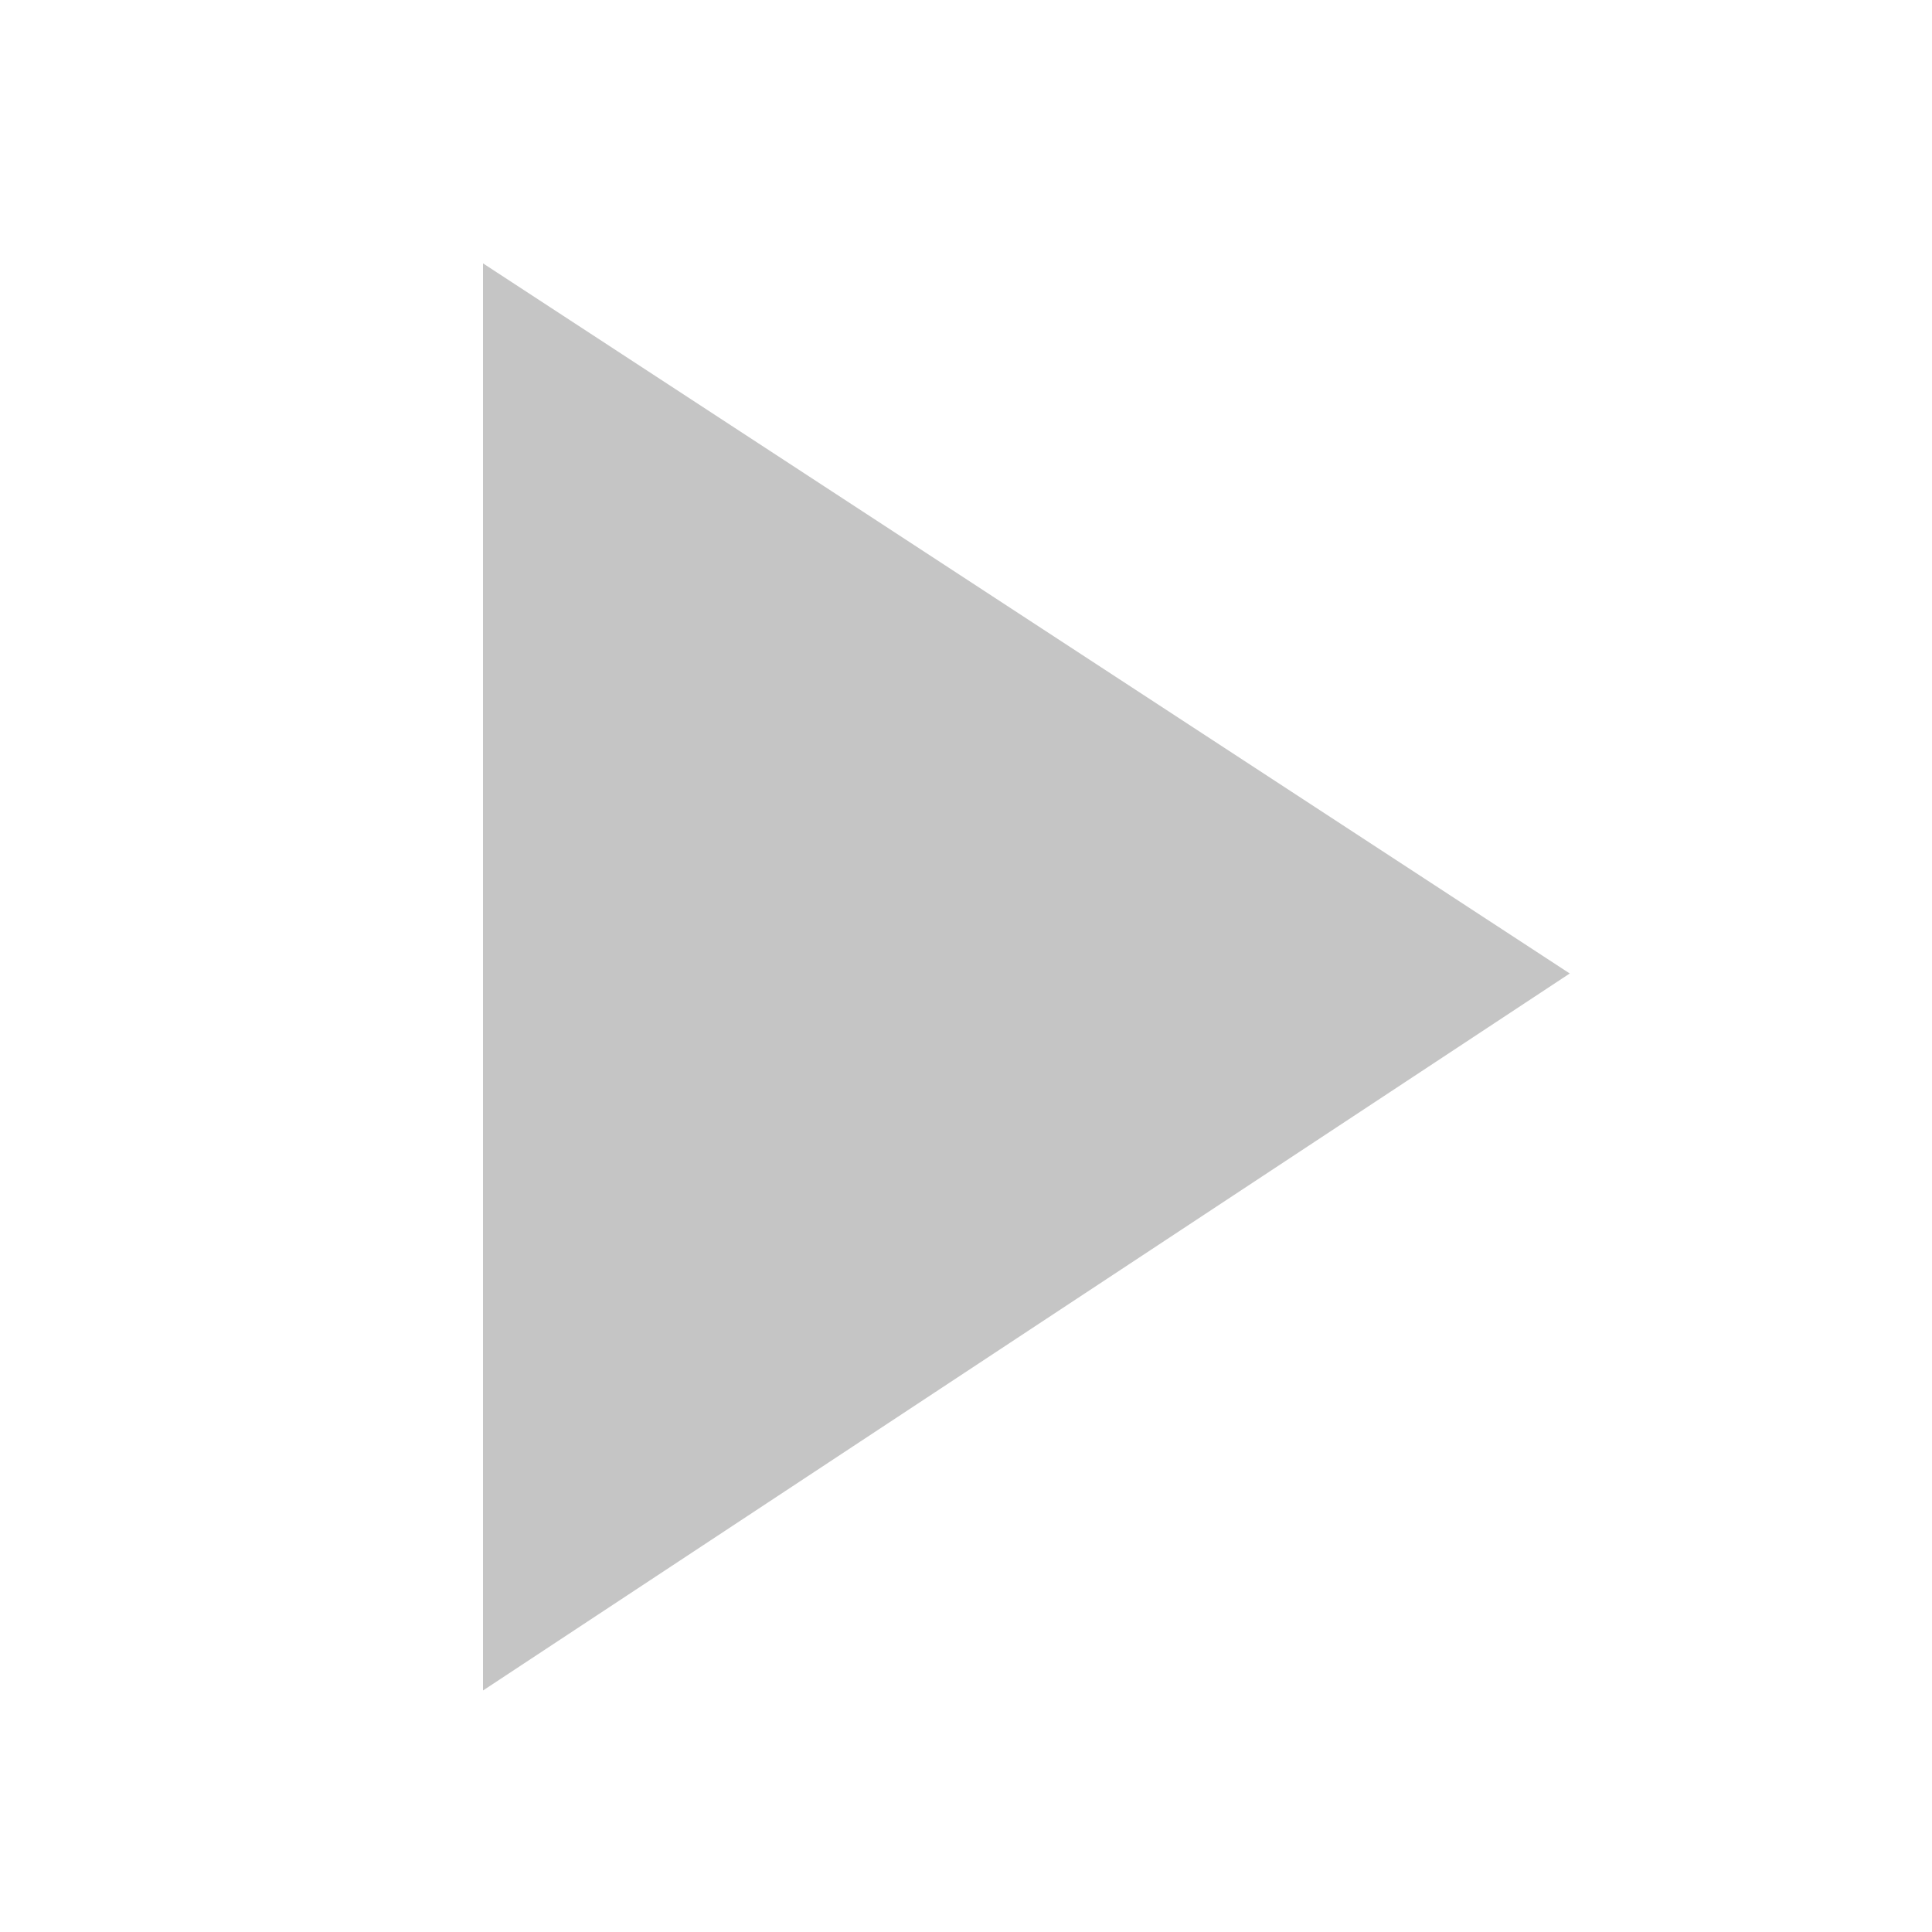
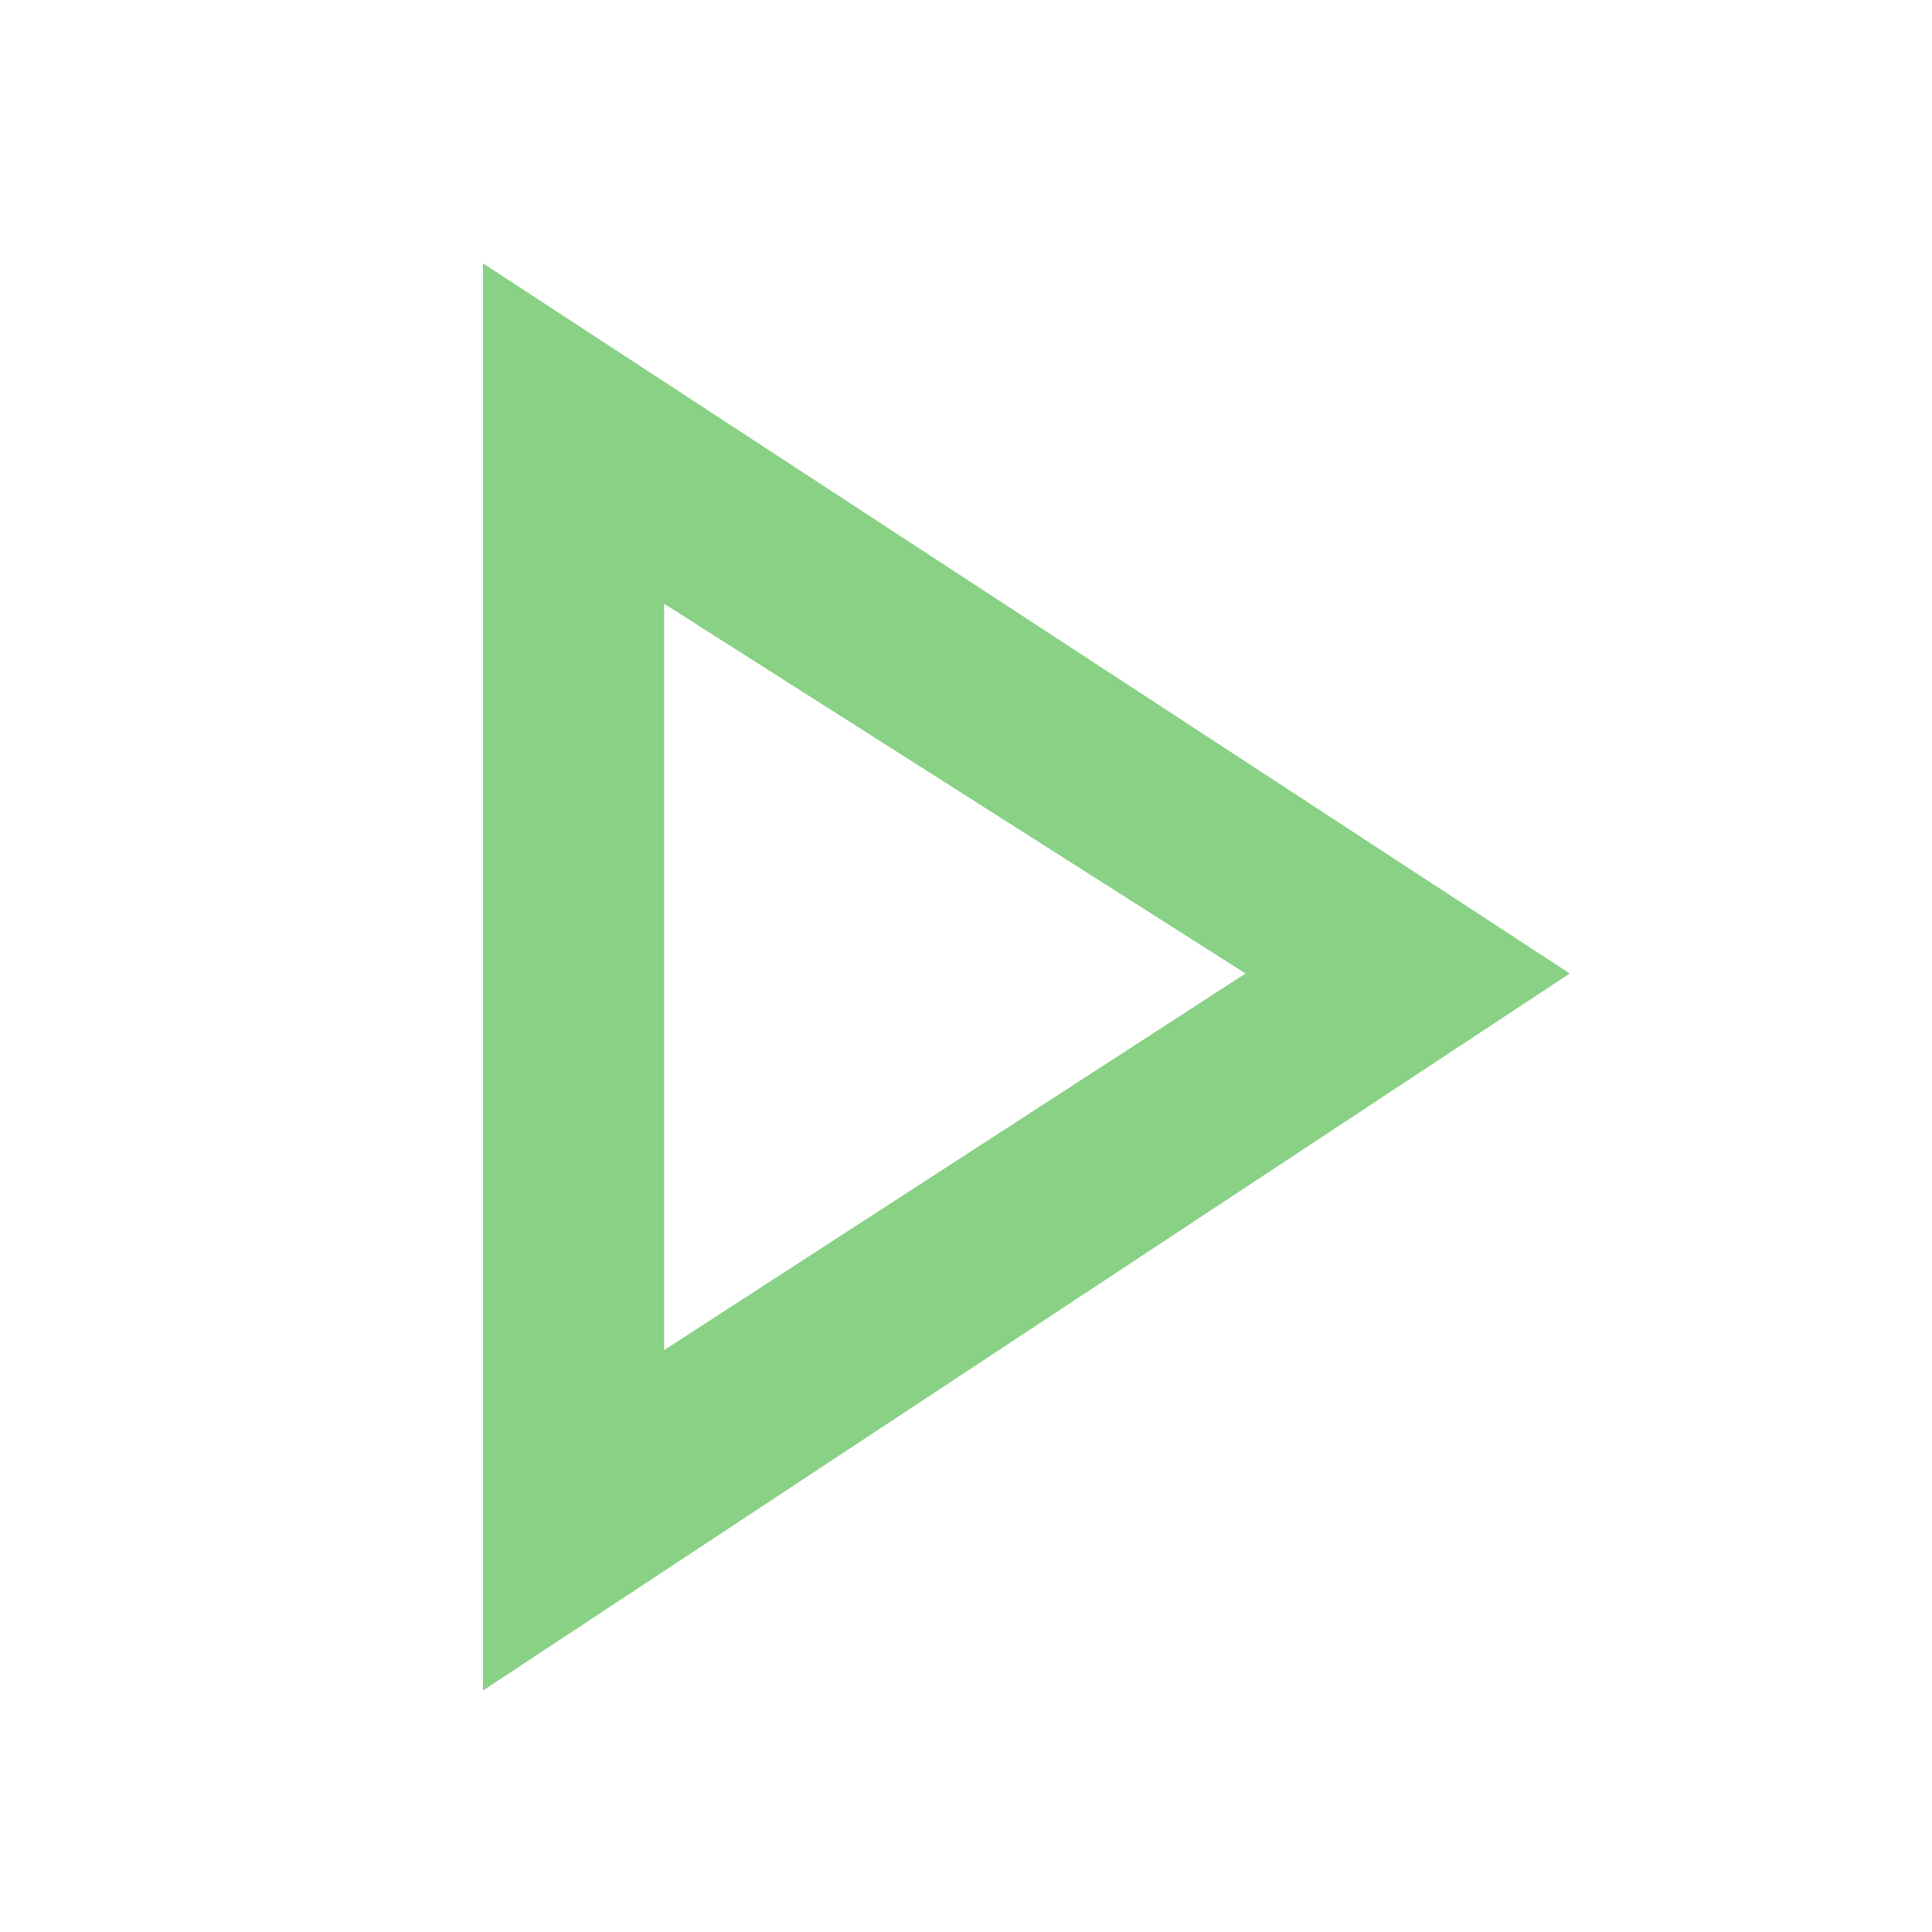
<svg xmlns="http://www.w3.org/2000/svg" width="16" height="16" viewBox="0 0 16 16" fill="none">
-   <path clip-rule="evenodd" d="M4 14V2.181L13 8.062L4 14ZM5.5 5L10.315 8.062L5.5 11.181L5.5 5Z" fill="#c5c5c5" />
+   <path fill-rule="evenodd" clip-rule="evenodd" d="M4 14V2.181L13 8.062L4 14ZM5.5 5L10.315 8.062L5.5 11.181L5.5 5Z" fill="#89D185" />
</svg>
